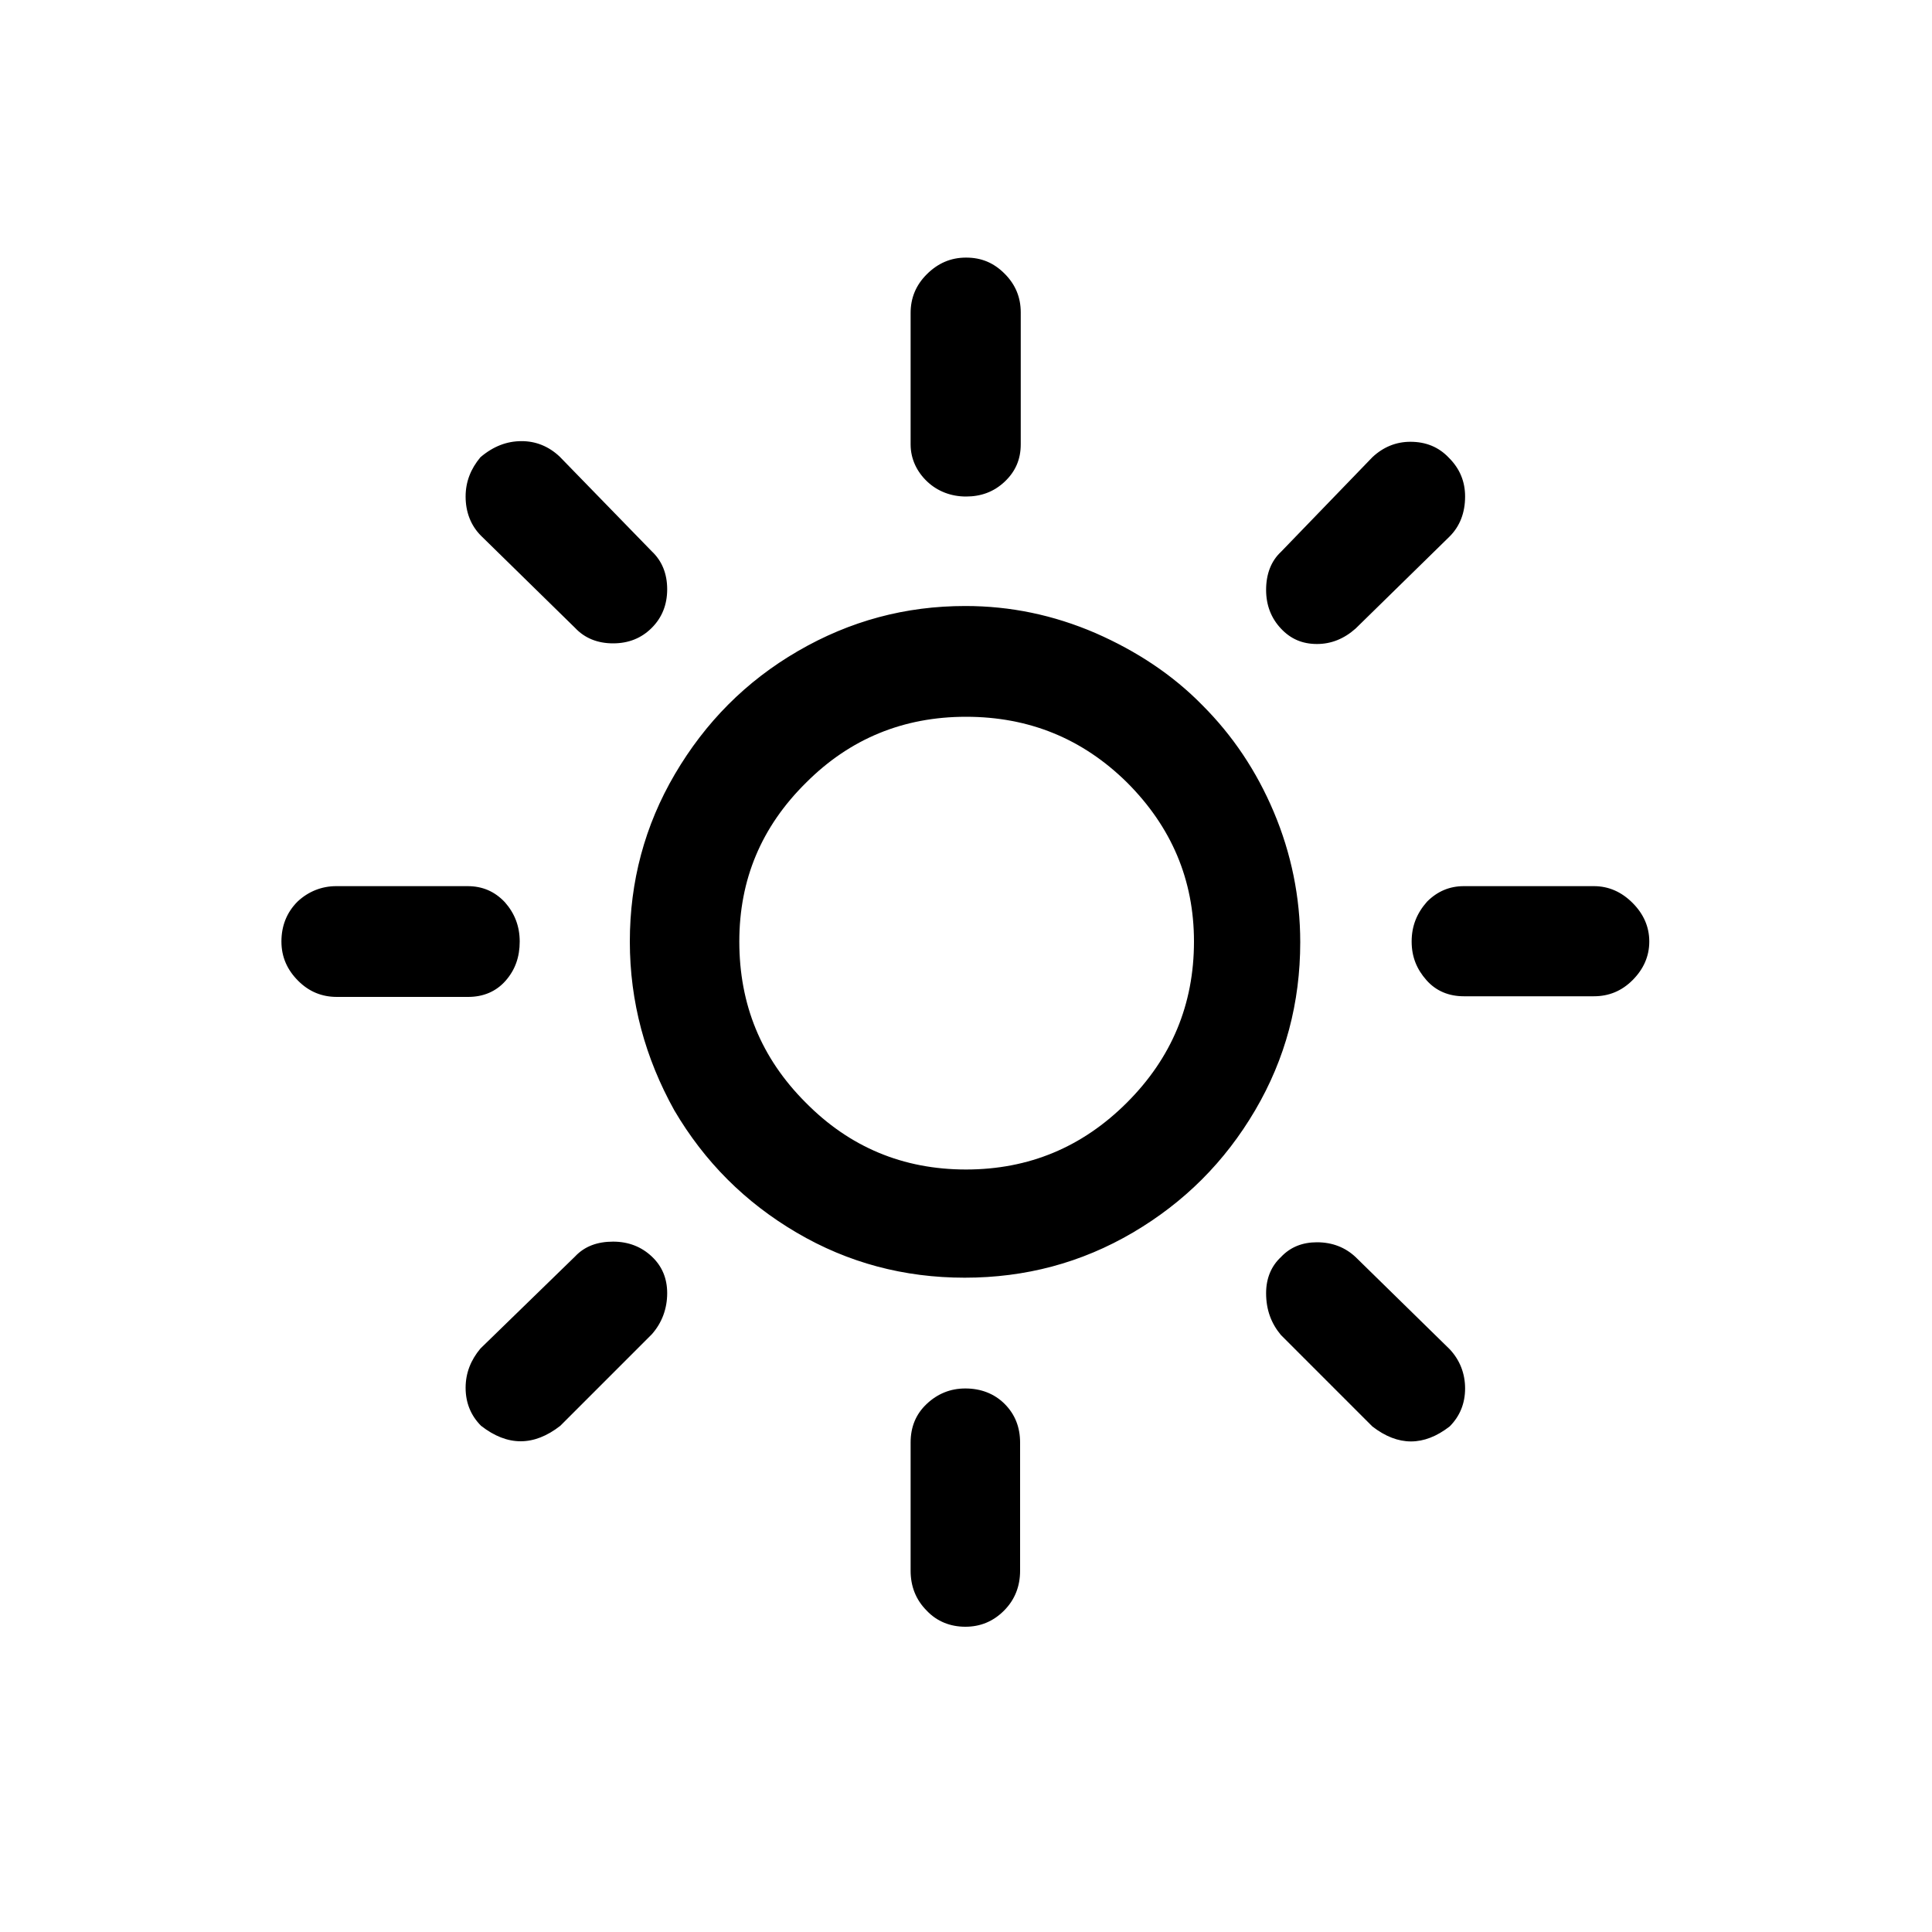
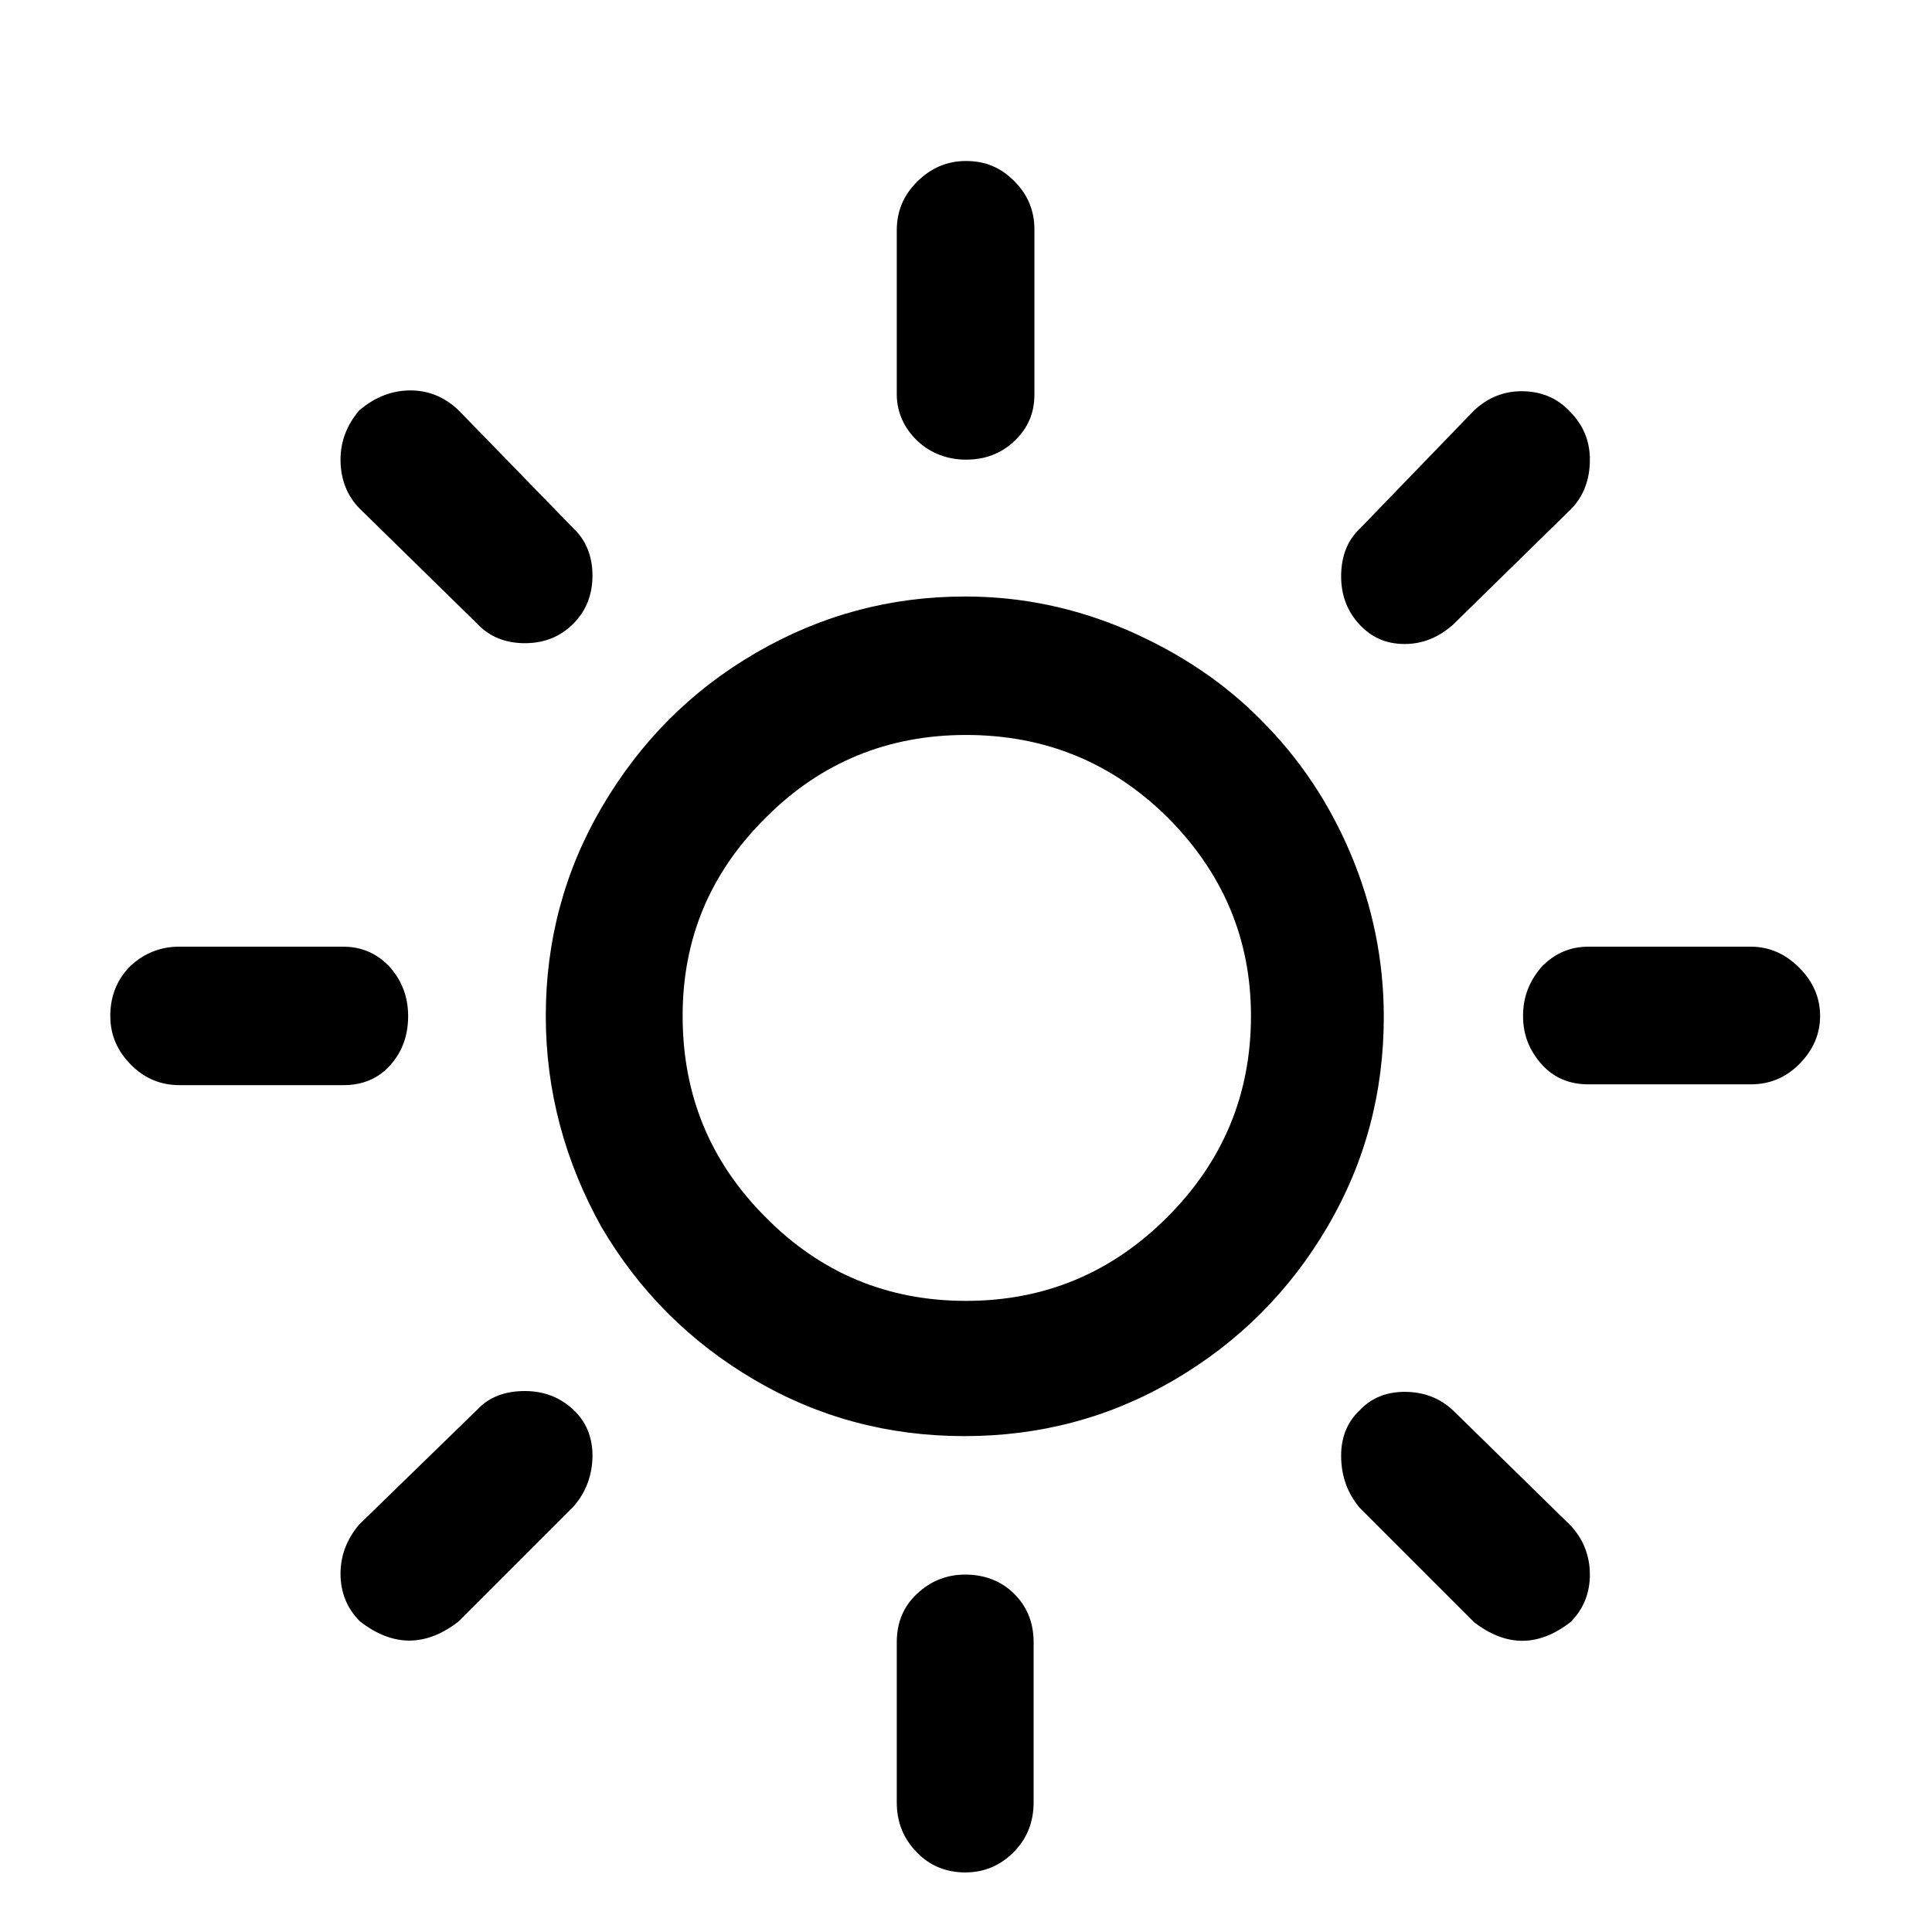
- <svg xmlns="http://www.w3.org/2000/svg" version="1.1" id="Layer_1" x="0px" y="0px" viewBox="0 0 30 30" style="enable-background:new 0 0 30 30;" xml:space="preserve">
+ <svg xmlns="http://www.w3.org/2000/svg" version="1.1" id="Layer_1" x="0px" y="0px" width="24" height="24" viewBox="3 2 24 24" style="enable-background:new 0 0 30 30;" xml:space="preserve">
  <path d="M4.37,14.62c0-0.24,0.08-0.45,0.25-0.62c0.17-0.16,0.38-0.24,0.6-0.24h2.04c0.23,0,0.42,0.08,0.58,0.25  c0.15,0.17,0.23,0.37,0.23,0.61S8,15.06,7.85,15.23c-0.15,0.17-0.35,0.25-0.58,0.25H5.23c-0.23,0-0.43-0.08-0.6-0.25  C4.46,15.06,4.37,14.86,4.37,14.62z M7.23,21.55c0-0.23,0.08-0.43,0.23-0.61l1.47-1.43c0.15-0.16,0.35-0.23,0.59-0.23  c0.24,0,0.44,0.08,0.6,0.23s0.24,0.34,0.24,0.57c0,0.24-0.08,0.46-0.24,0.64L8.7,22.14c-0.41,0.32-0.82,0.32-1.23,0  C7.31,21.98,7.23,21.78,7.23,21.55z M7.23,7.71c0-0.23,0.08-0.43,0.23-0.61C7.66,6.93,7.87,6.85,8.1,6.85  c0.22,0,0.42,0.08,0.59,0.24l1.43,1.47c0.16,0.15,0.24,0.35,0.24,0.59c0,0.24-0.08,0.44-0.24,0.6s-0.36,0.24-0.6,0.24  c-0.24,0-0.44-0.08-0.59-0.24L7.47,8.32C7.31,8.16,7.23,7.95,7.23,7.71z M9.78,14.62c0-0.93,0.23-1.8,0.7-2.6s1.1-1.44,1.91-1.91  s1.67-0.7,2.6-0.7c0.7,0,1.37,0.14,2.02,0.42c0.64,0.28,1.2,0.65,1.66,1.12c0.47,0.47,0.84,1.02,1.11,1.66  c0.27,0.64,0.41,1.32,0.41,2.02c0,0.94-0.23,1.81-0.7,2.61c-0.47,0.8-1.1,1.43-1.9,1.9c-0.8,0.47-1.67,0.7-2.61,0.7  s-1.81-0.23-2.61-0.7c-0.8-0.47-1.43-1.1-1.9-1.9C10.02,16.43,9.78,15.56,9.78,14.62z M11.48,14.62c0,0.98,0.34,1.81,1.03,2.5  c0.68,0.69,1.51,1.04,2.49,1.04s1.81-0.35,2.5-1.04s1.04-1.52,1.04-2.5c0-0.96-0.35-1.78-1.04-2.47c-0.69-0.68-1.52-1.02-2.5-1.02  c-0.97,0-1.8,0.34-2.48,1.02C11.82,12.84,11.48,13.66,11.48,14.62z M14.14,22.4c0-0.24,0.08-0.44,0.25-0.6s0.37-0.24,0.6-0.24  c0.24,0,0.45,0.08,0.61,0.24s0.24,0.36,0.24,0.6v1.99c0,0.24-0.08,0.45-0.25,0.62c-0.17,0.17-0.37,0.25-0.6,0.25  s-0.44-0.08-0.6-0.25c-0.17-0.17-0.25-0.38-0.25-0.62V22.4z M14.14,6.9V4.86c0-0.23,0.08-0.43,0.25-0.6C14.56,4.09,14.76,4,15,4  s0.43,0.08,0.6,0.25c0.17,0.17,0.25,0.37,0.25,0.6V6.9c0,0.23-0.08,0.42-0.25,0.58S15.23,7.71,15,7.71s-0.44-0.08-0.6-0.23  S14.14,7.13,14.14,6.9z M19.66,20.08c0-0.23,0.08-0.42,0.23-0.56c0.15-0.16,0.34-0.23,0.56-0.23c0.24,0,0.44,0.08,0.6,0.23  l1.46,1.43c0.16,0.17,0.24,0.38,0.24,0.61c0,0.23-0.08,0.43-0.24,0.59c-0.4,0.31-0.8,0.31-1.2,0l-1.42-1.42  C19.74,20.55,19.66,20.34,19.66,20.08z M19.66,9.16c0-0.25,0.08-0.45,0.23-0.59l1.42-1.47c0.17-0.16,0.37-0.24,0.59-0.24  c0.24,0,0.44,0.08,0.6,0.25c0.17,0.17,0.25,0.37,0.25,0.6c0,0.25-0.08,0.46-0.24,0.62l-1.46,1.43c-0.18,0.16-0.38,0.24-0.6,0.24  c-0.23,0-0.41-0.08-0.56-0.24S19.66,9.4,19.66,9.16z M21.92,14.62c0-0.24,0.08-0.44,0.24-0.62c0.16-0.16,0.35-0.24,0.57-0.24h2.02  c0.23,0,0.43,0.09,0.6,0.26c0.17,0.17,0.26,0.37,0.26,0.6s-0.09,0.43-0.26,0.6c-0.17,0.17-0.37,0.25-0.6,0.25h-2.02  c-0.23,0-0.43-0.08-0.58-0.25S21.92,14.86,21.92,14.62z" />
</svg>
